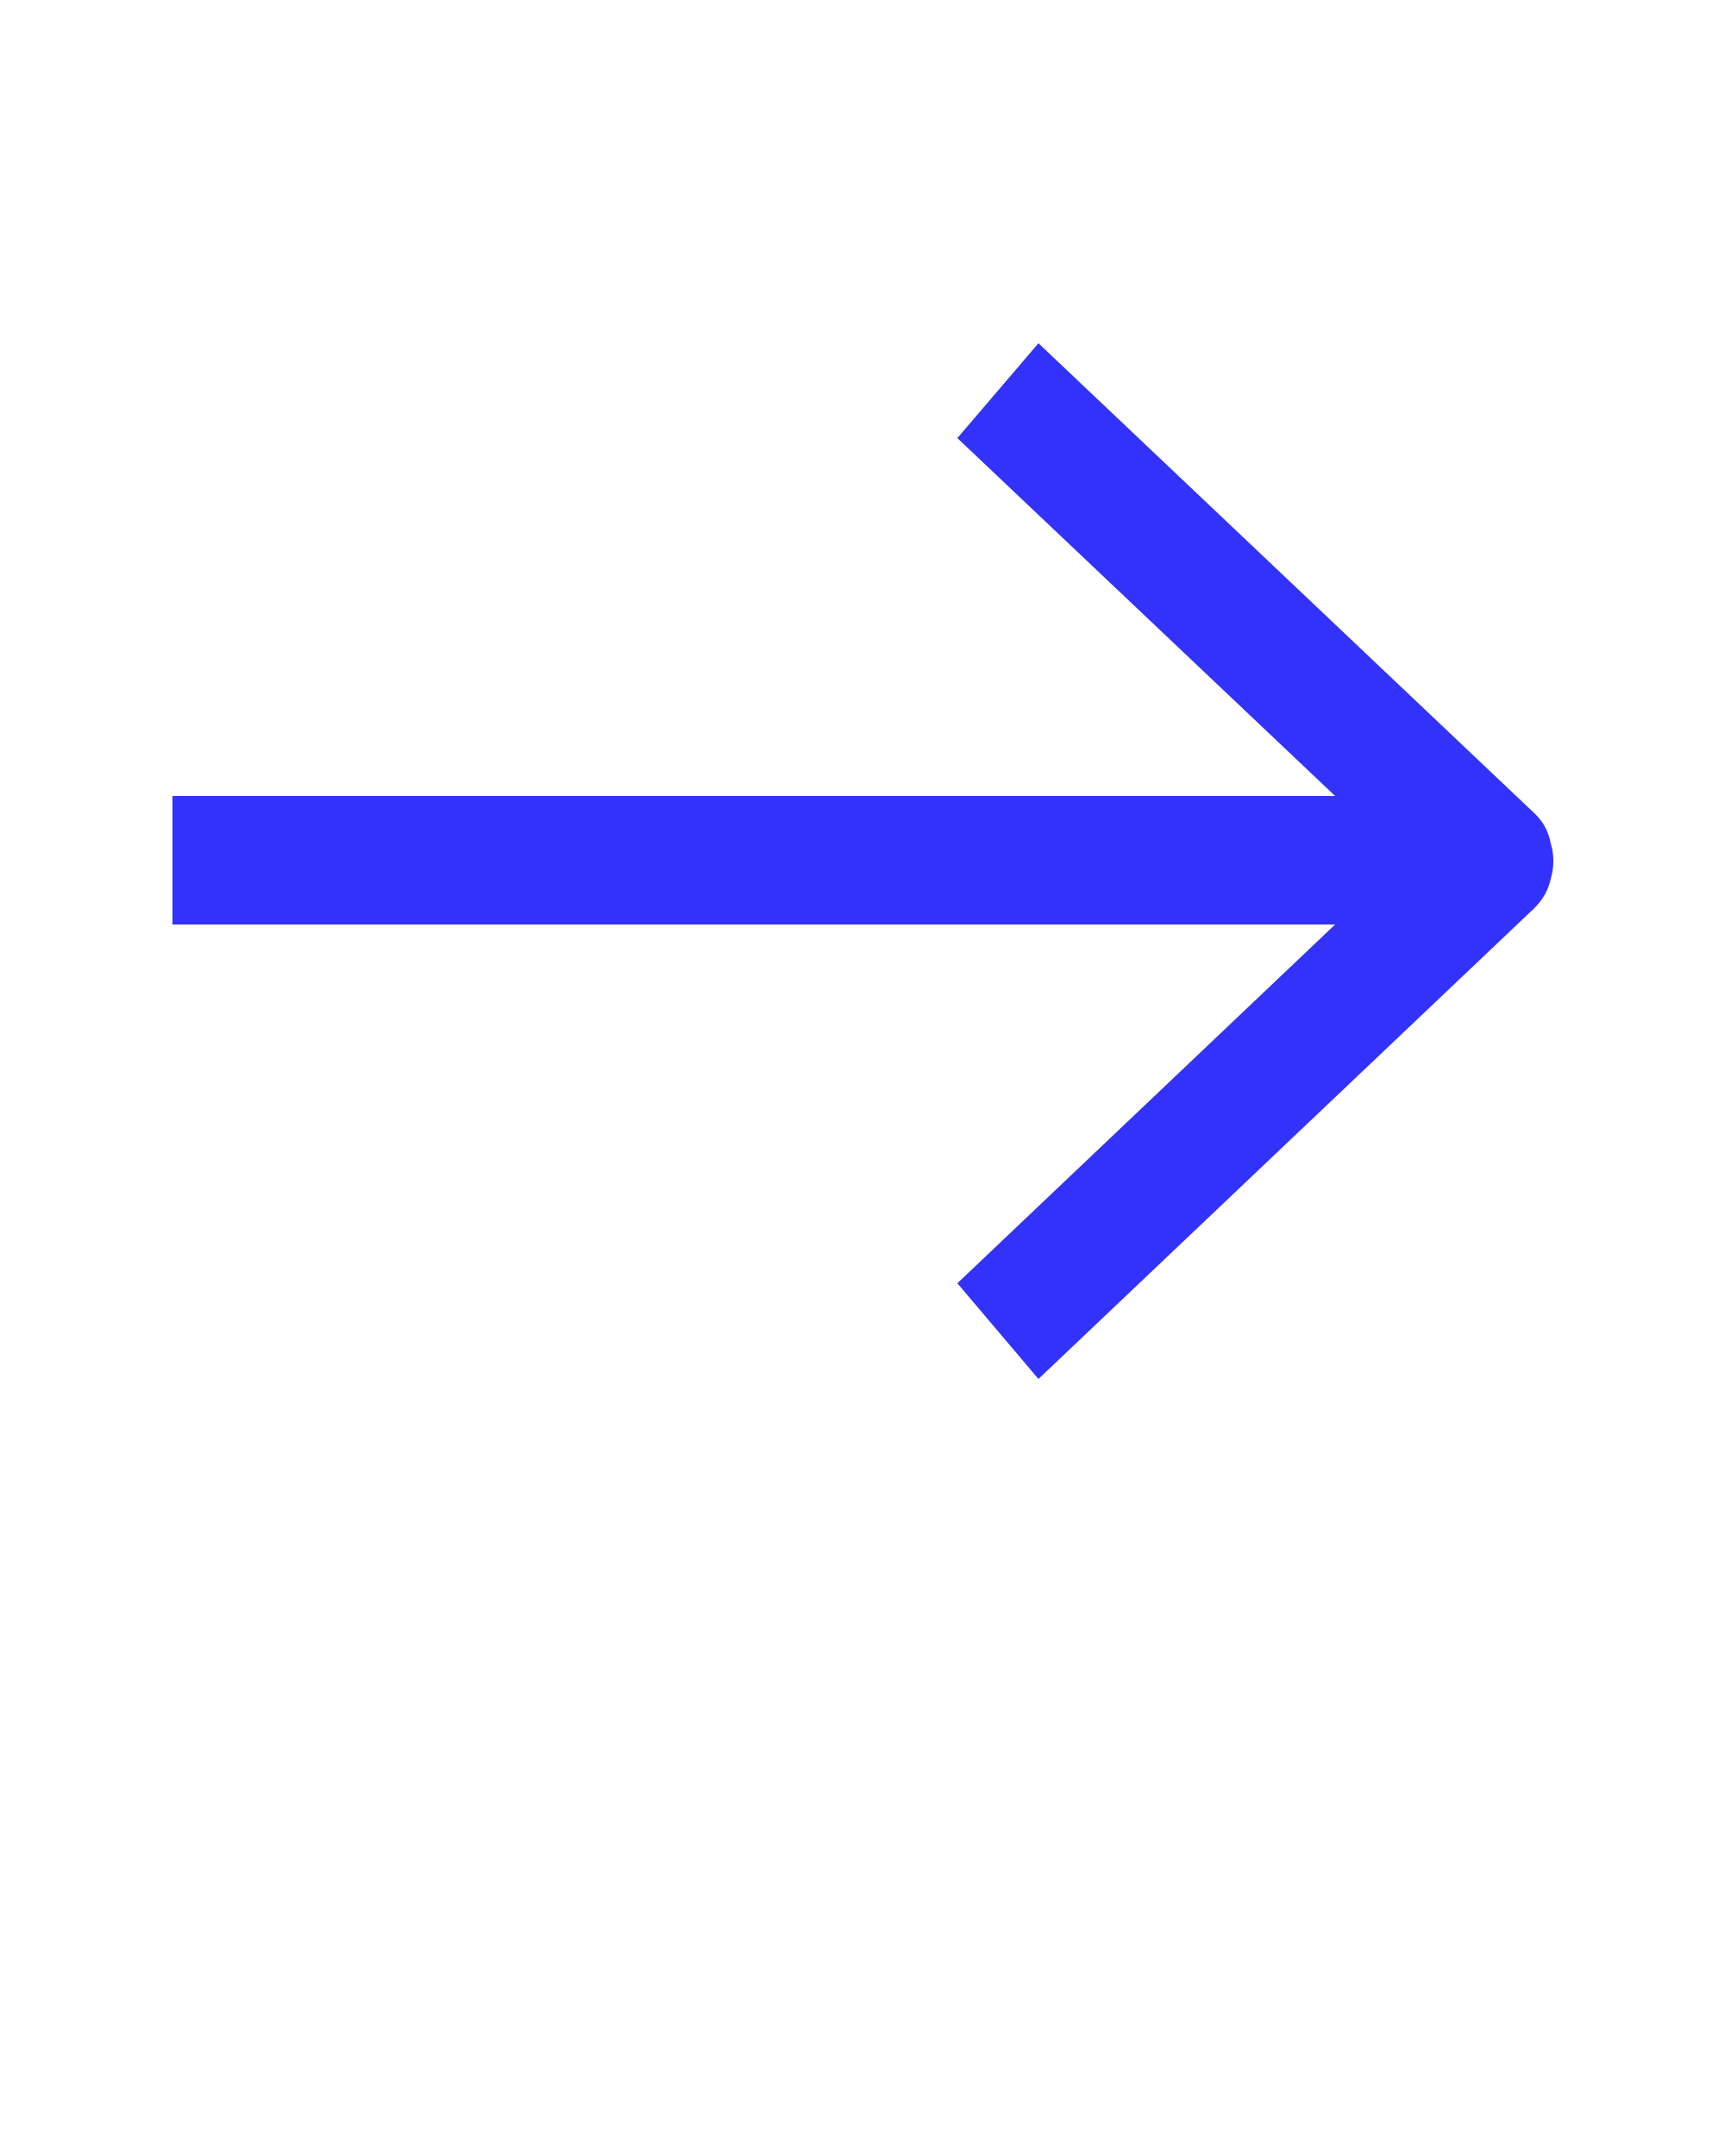
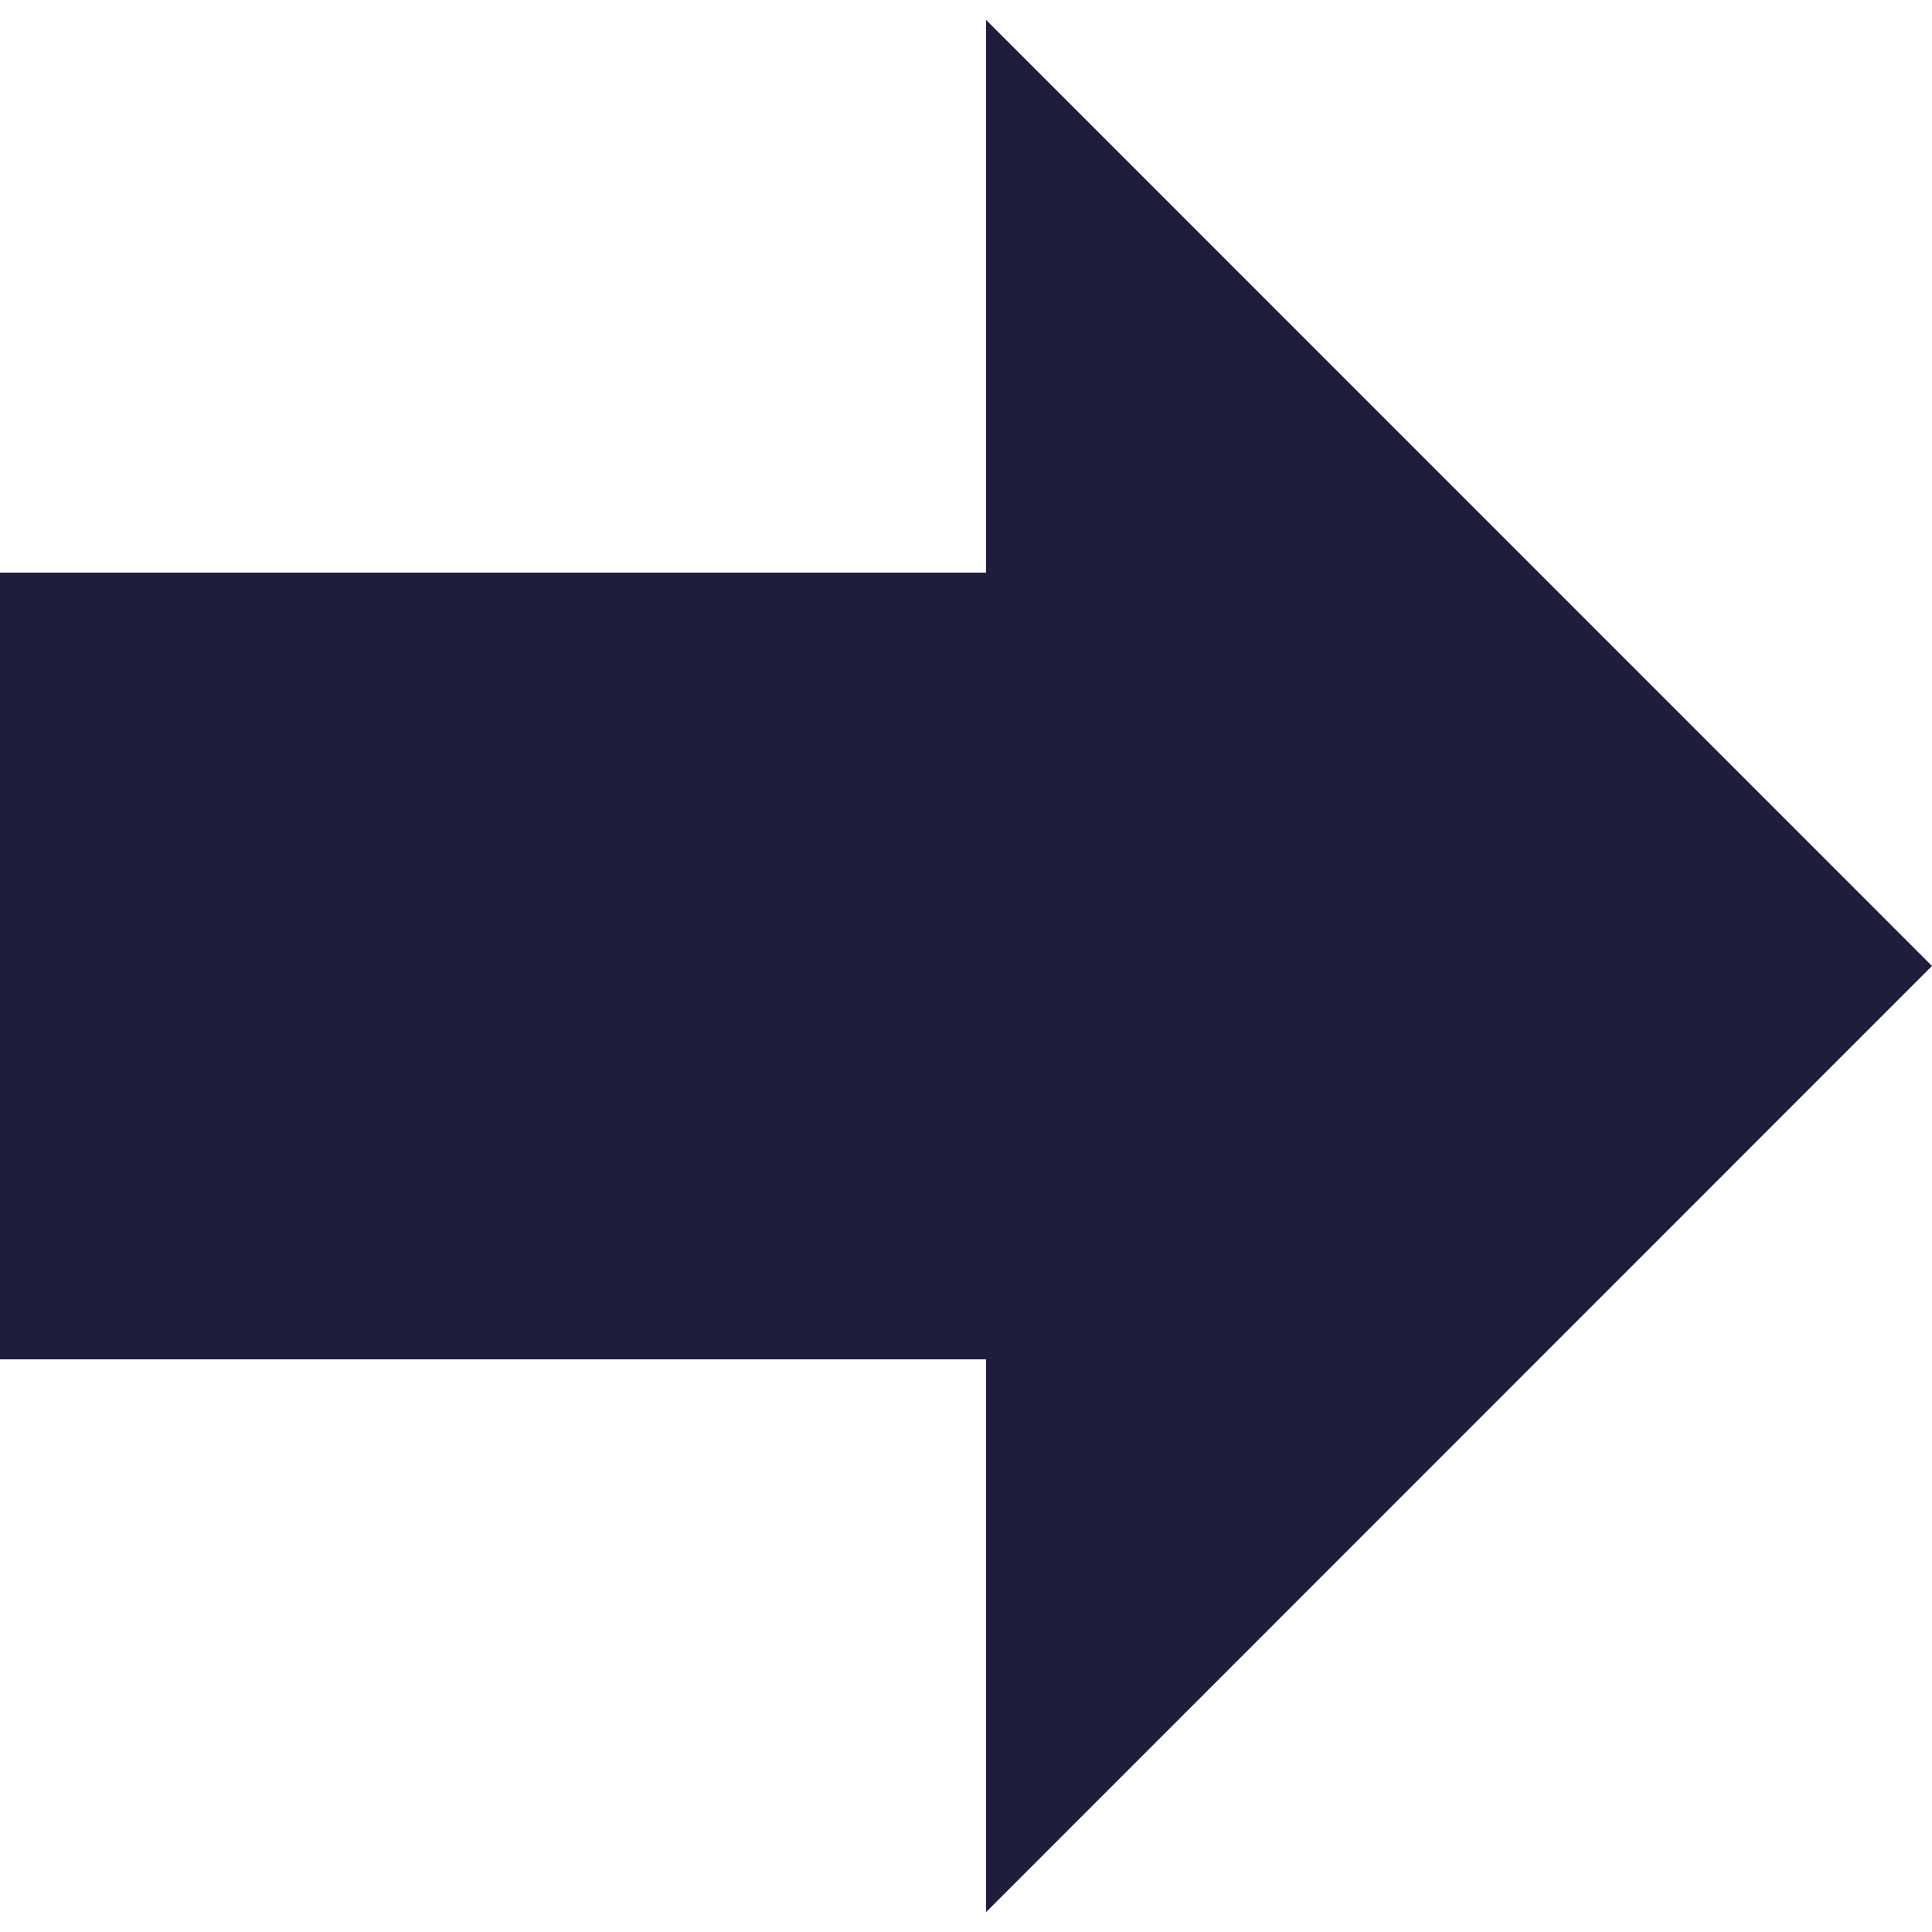
- <svg xmlns="http://www.w3.org/2000/svg" xmlns:xlink="http://www.w3.org/1999/xlink" version="1.1" preserveAspectRatio="none" x="0px" y="0px" viewBox="0 0 100 125">
-   <defs>
-     <g id="a">
-       <path fill="rgb(50,50,250)" stroke="none" d=" M 89.9 48.9 Q 89.7 47.85 88.95 47.15 L 60.2 19.9 55.5 25.4 77.4 46.15 10 46.15 10 53.6 77.4 53.6 55.5 74.4 60.2 79.95 88.95 52.65 Q 89.7 51.9 89.9 50.95 90.2 49.9 89.9 48.9 Z" />
+ <svg xmlns="http://www.w3.org/2000/svg" height="800px" width="800px" version="1.1" id="Capa_1" viewBox="0 0 155.139 155.139" xml:space="preserve">
+   <g>
+     <g>
+       <polygon style="fill:rgb(30,30,60)" points="155.139,77.566 79.18,1.596 79.18,45.978 0,45.978 0,109.155 79.18,109.155 79.18,153.542       " />
    </g>
-   </defs>
-   <g transform="matrix( 1, 0, 0, 1, 0,0) ">
-     <use xlink:href="#a" />
  </g>
</svg>
